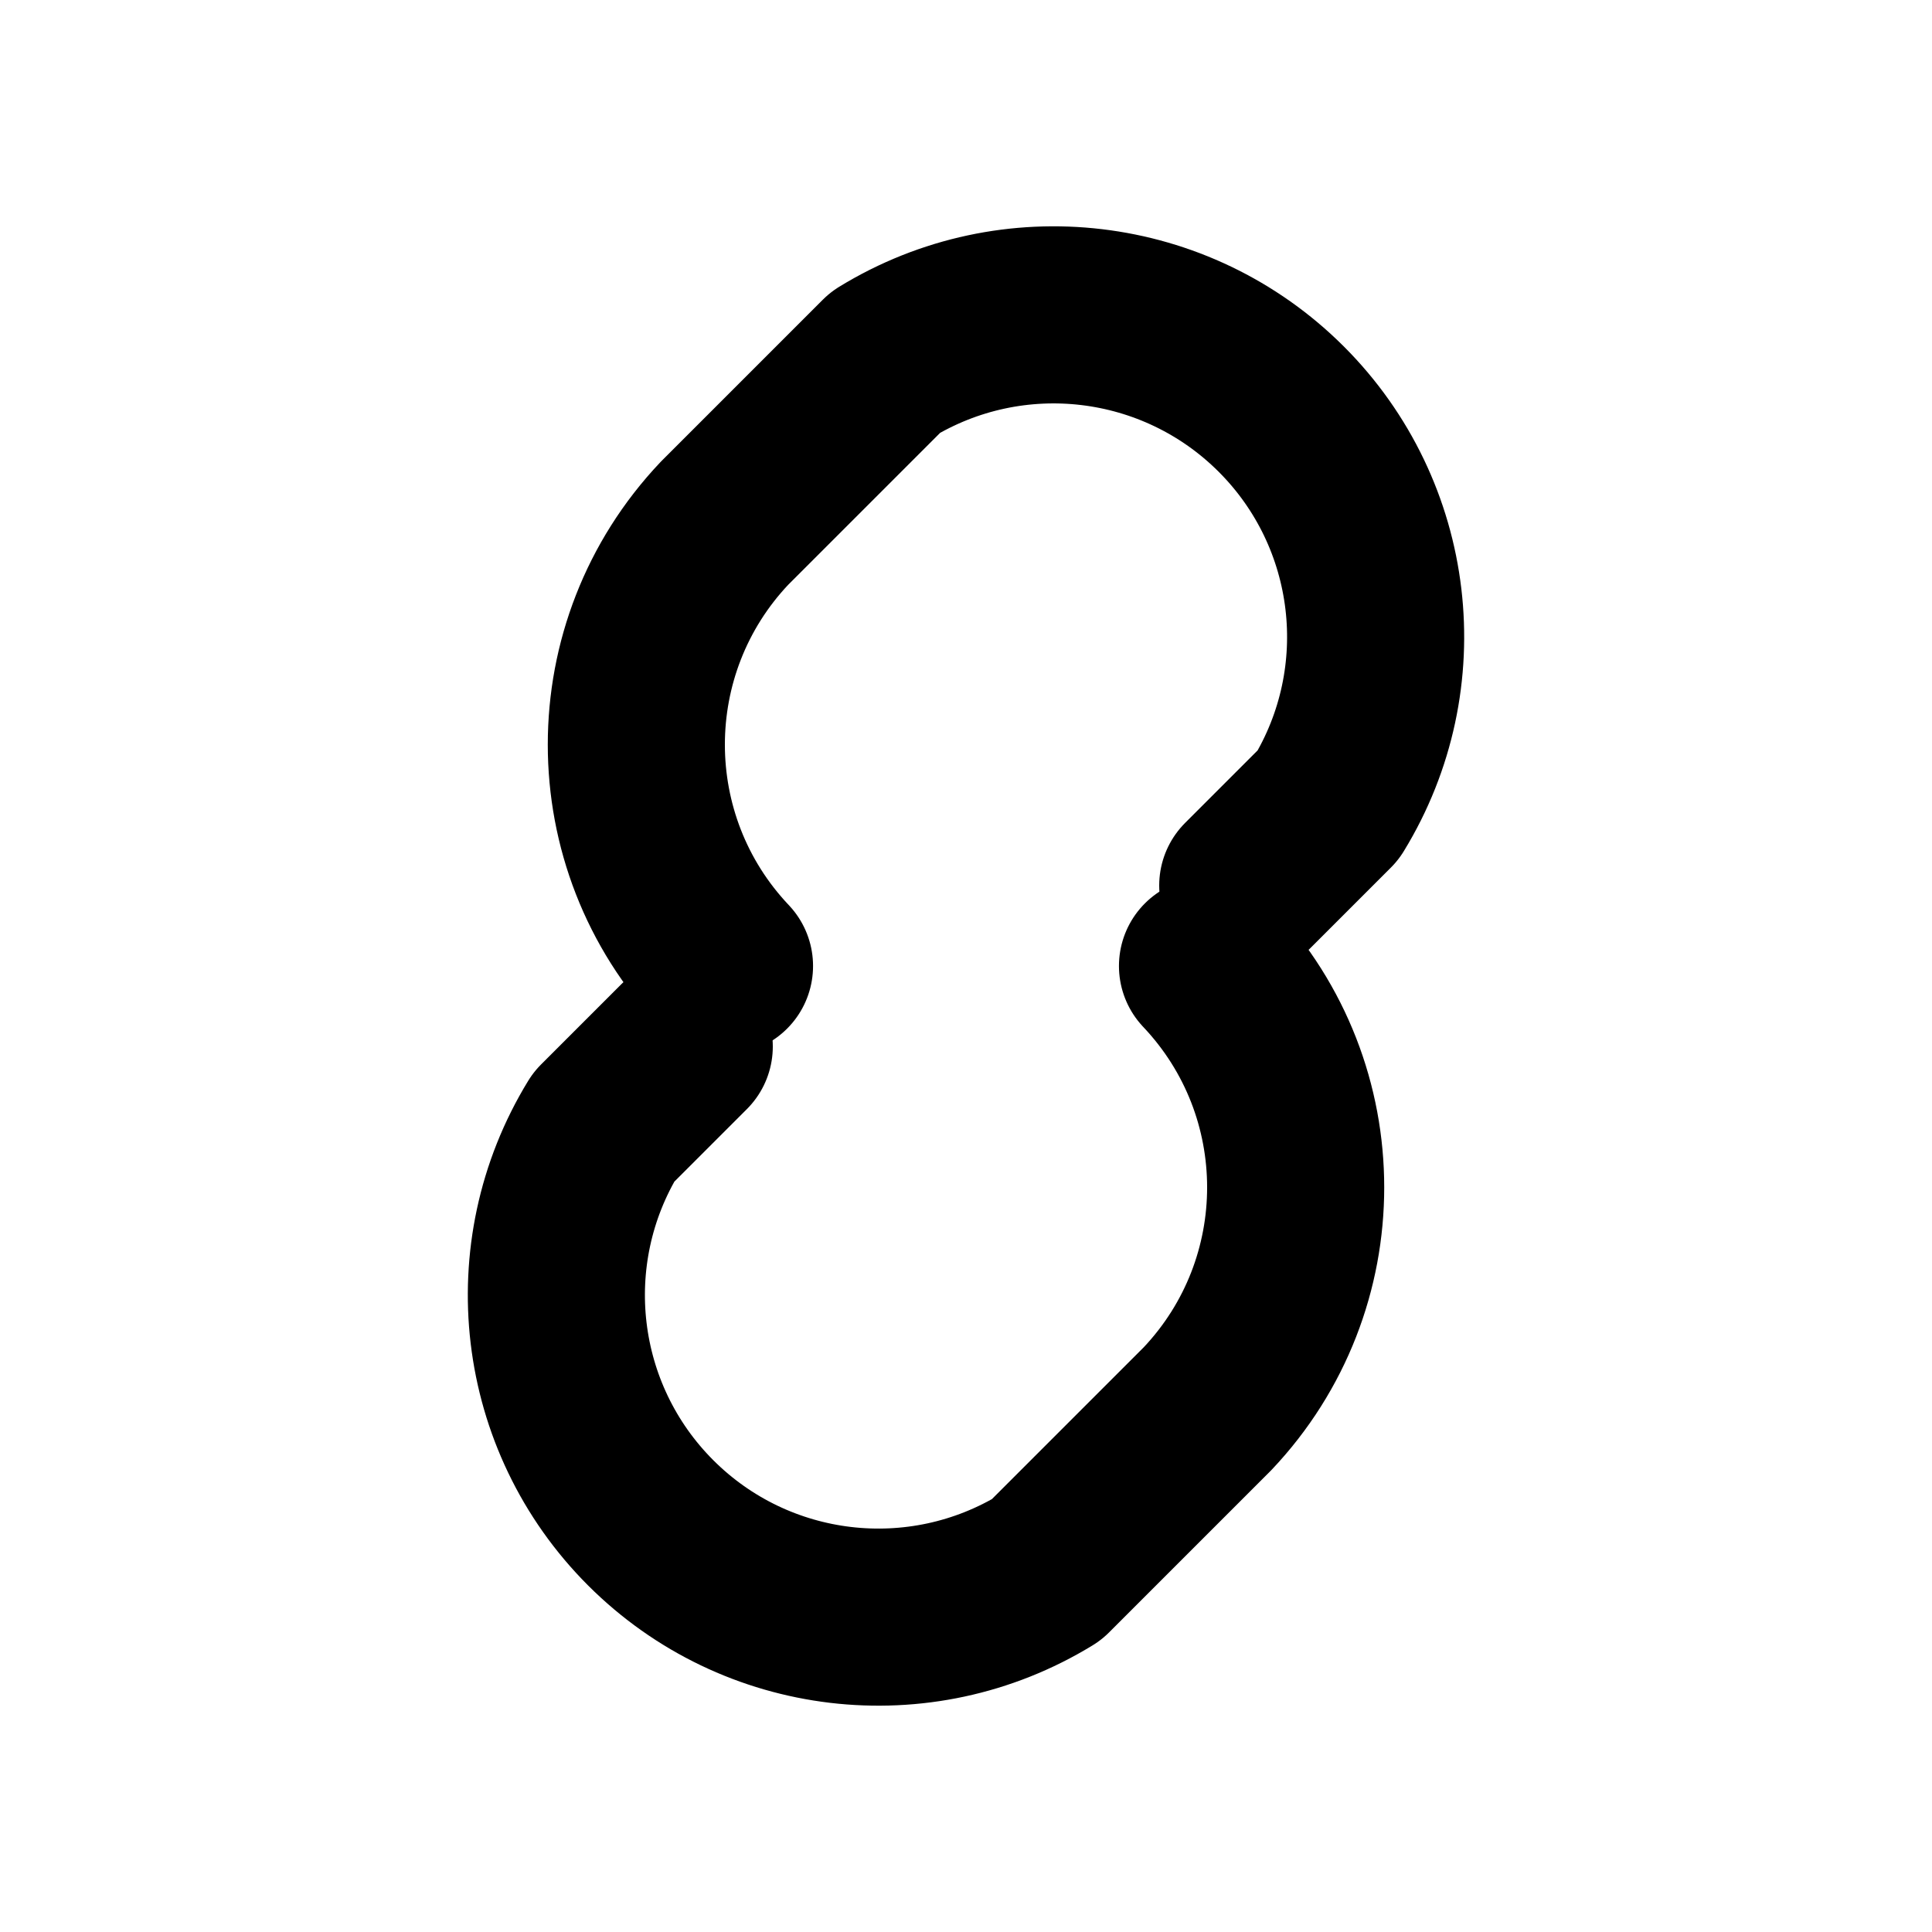
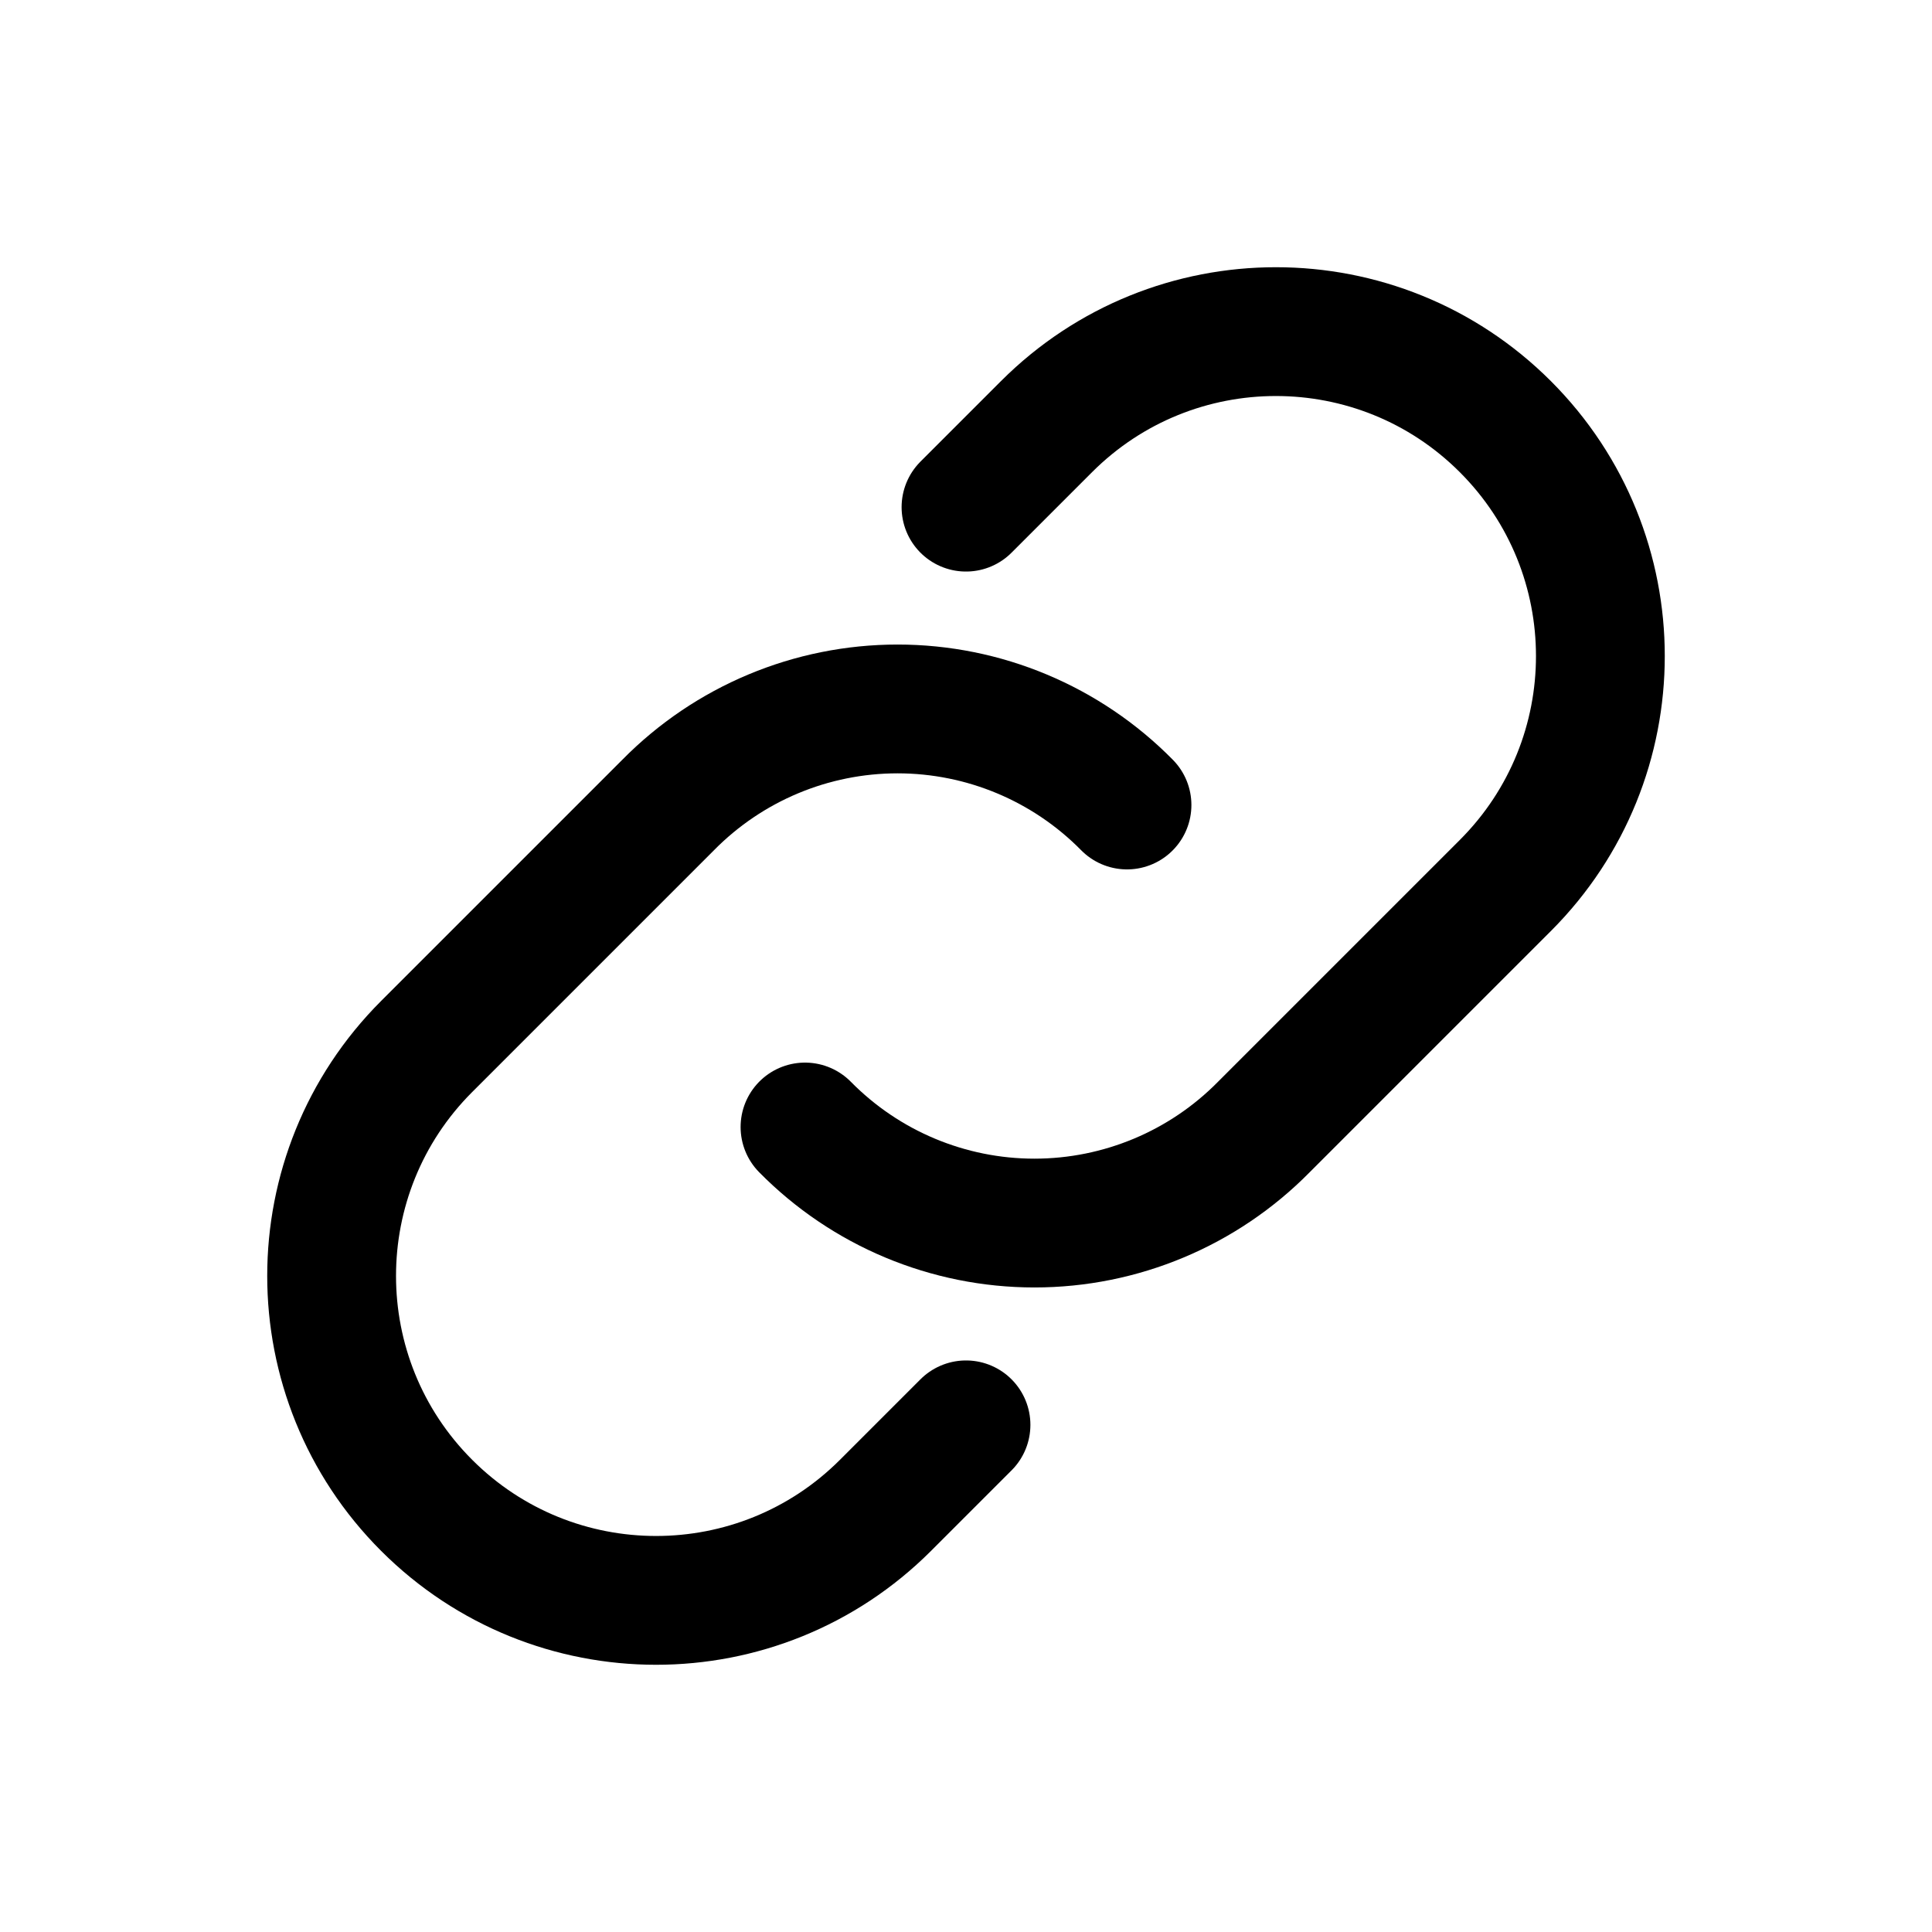
- <svg xmlns="http://www.w3.org/2000/svg" viewBox="0 0 24 24" fill="none" stroke="currentColor" stroke-width="2.2" stroke-linecap="round" stroke-linejoin="round">
-   <path d="M9,12 a4,4 0 0 1 0,-5.5 l2,-2 a4,4 0 0 1 5.5,5.5 l-1,1" />
-   <path d="M15,12 a4,4 0 0 1 0,5.5 l-2,2 a4,4 0 0 1 -5.5,-5.5 l1,-1" />
+ <svg xmlns="http://www.w3.org/2000/svg" viewBox="0 0 24 24" width="24" height="24" fill="none" stroke="currentColor" stroke-width="1.6" stroke-linecap="round" stroke-linejoin="round">
+   <path d="M10 14a4 4 0 0 0 5.7 0l3-3a4 4 0 0 0-5.7-5.7l-1 1" />
+   <path d="M14 10a4 4 0 0 0-5.7 0l-3 3a4 4 0 0 0 5.7 5.7l1-1" />
</svg>
